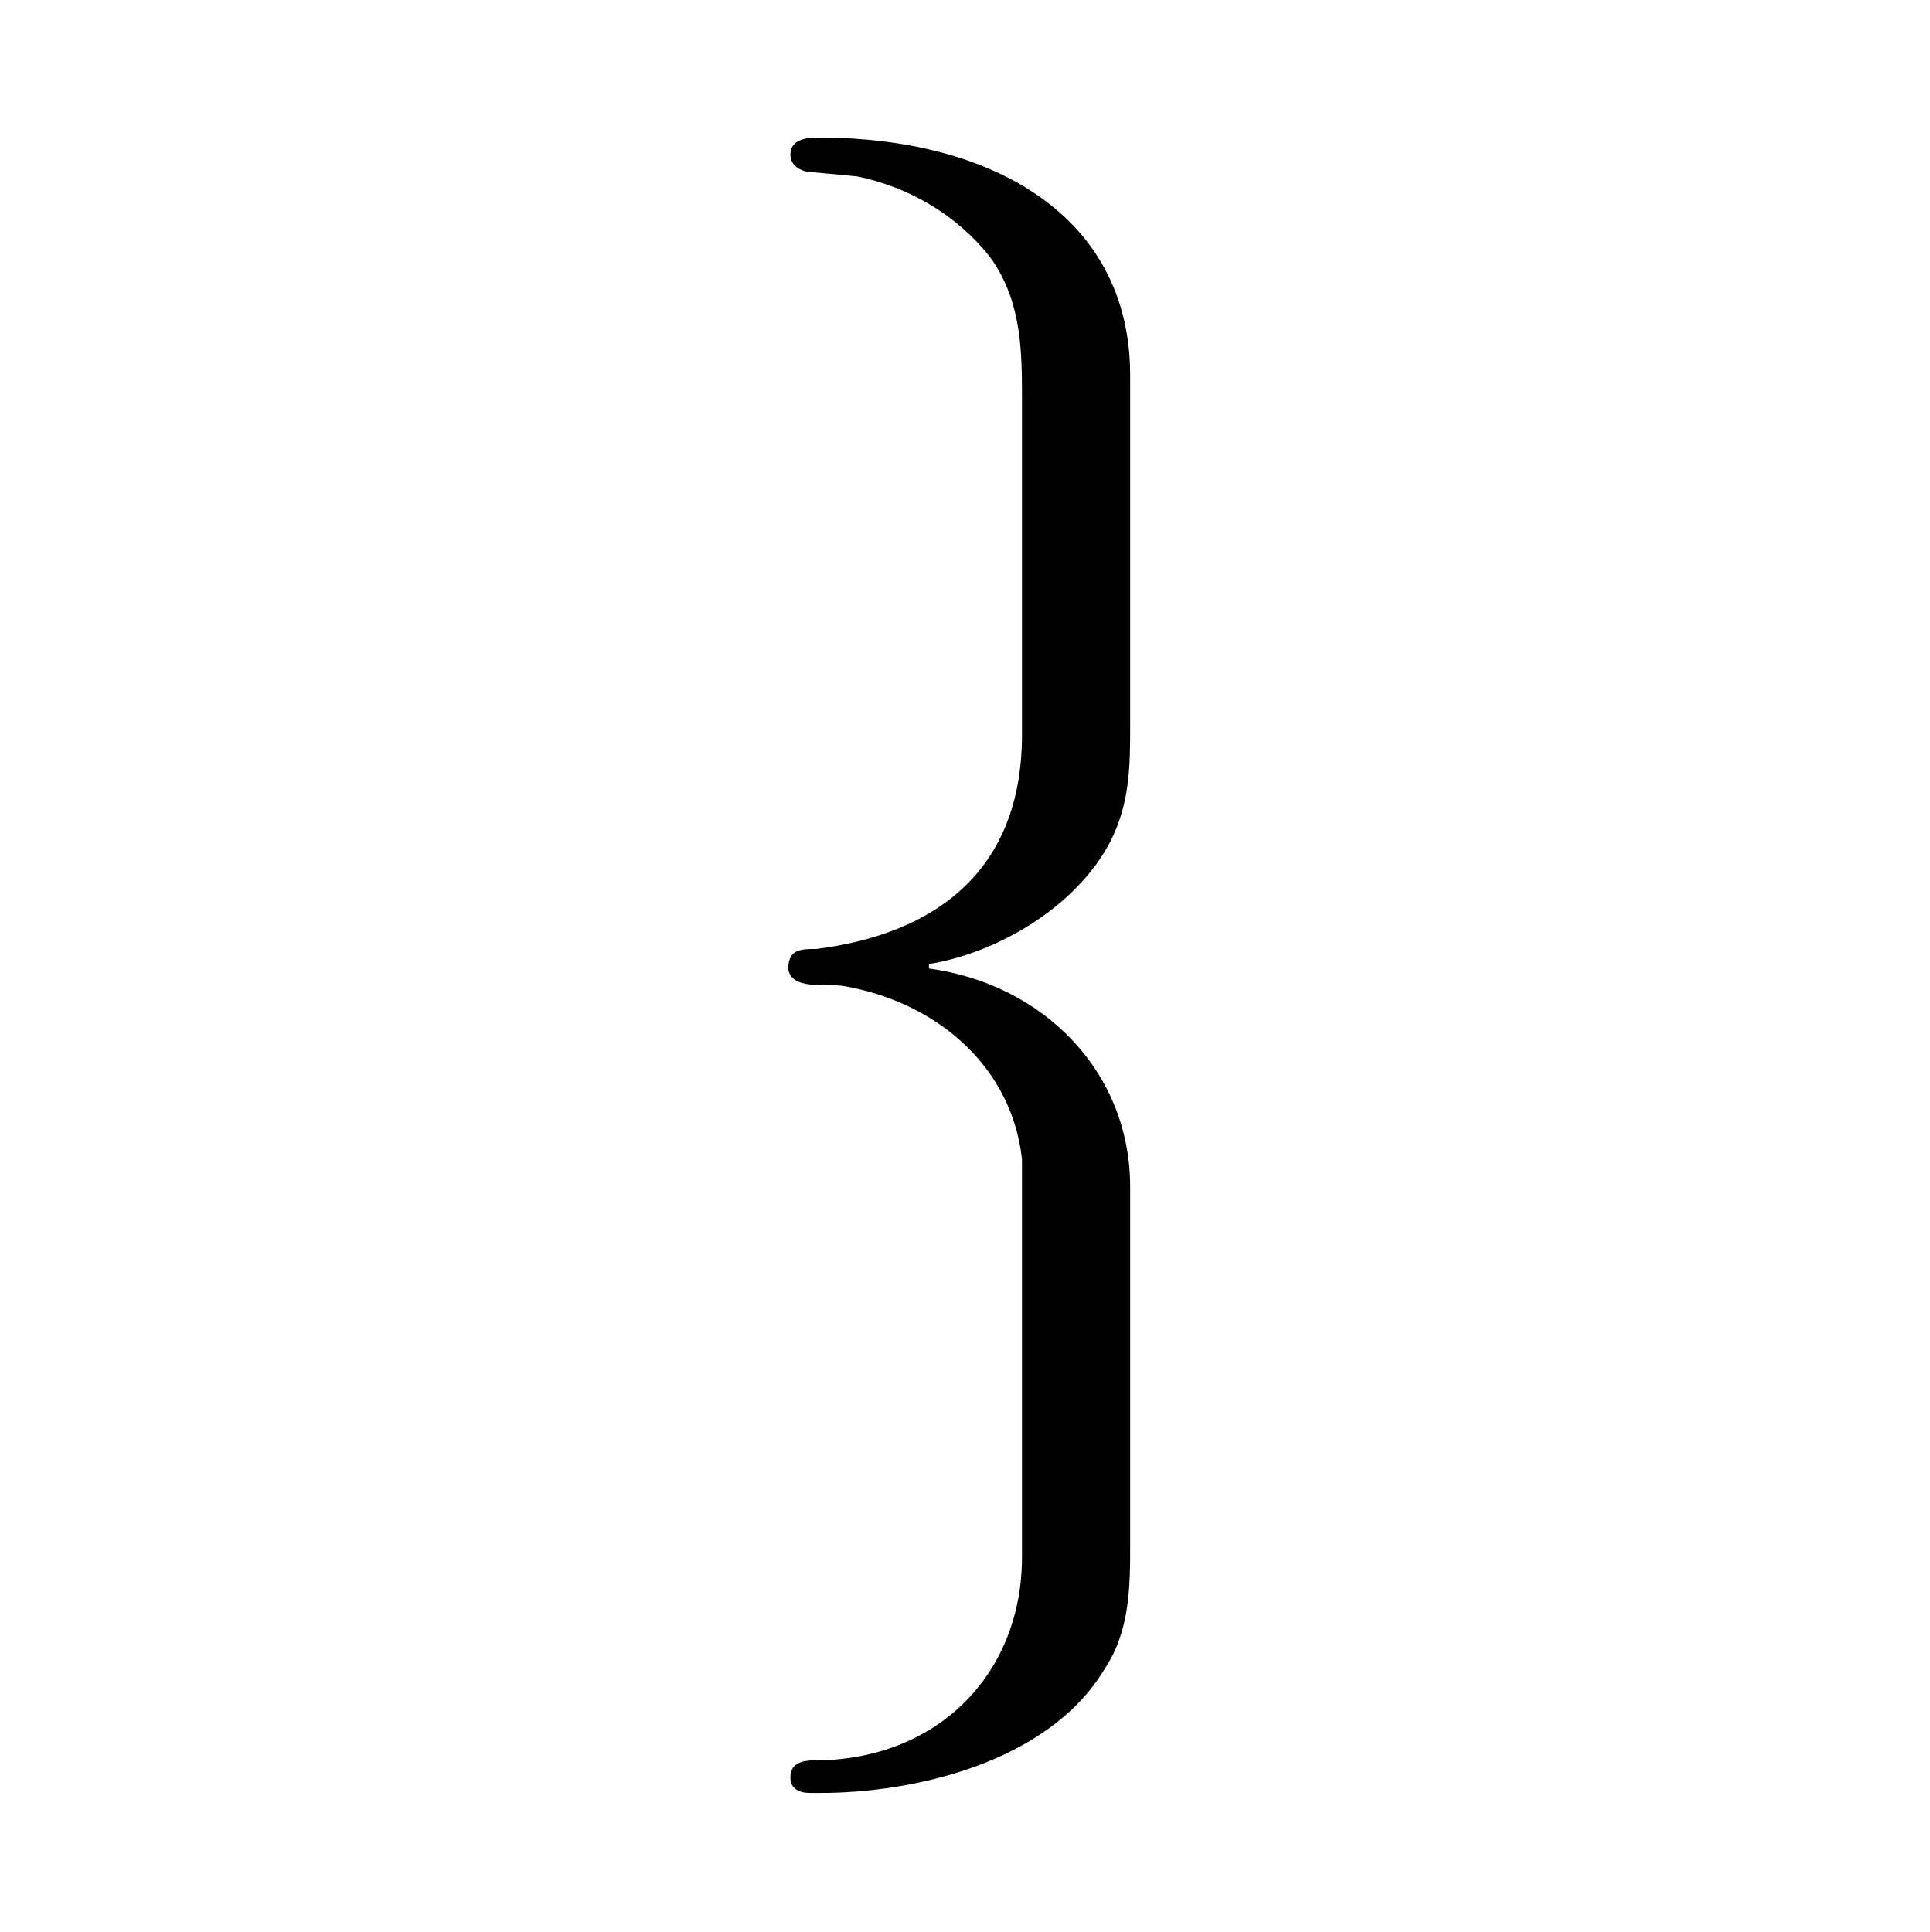
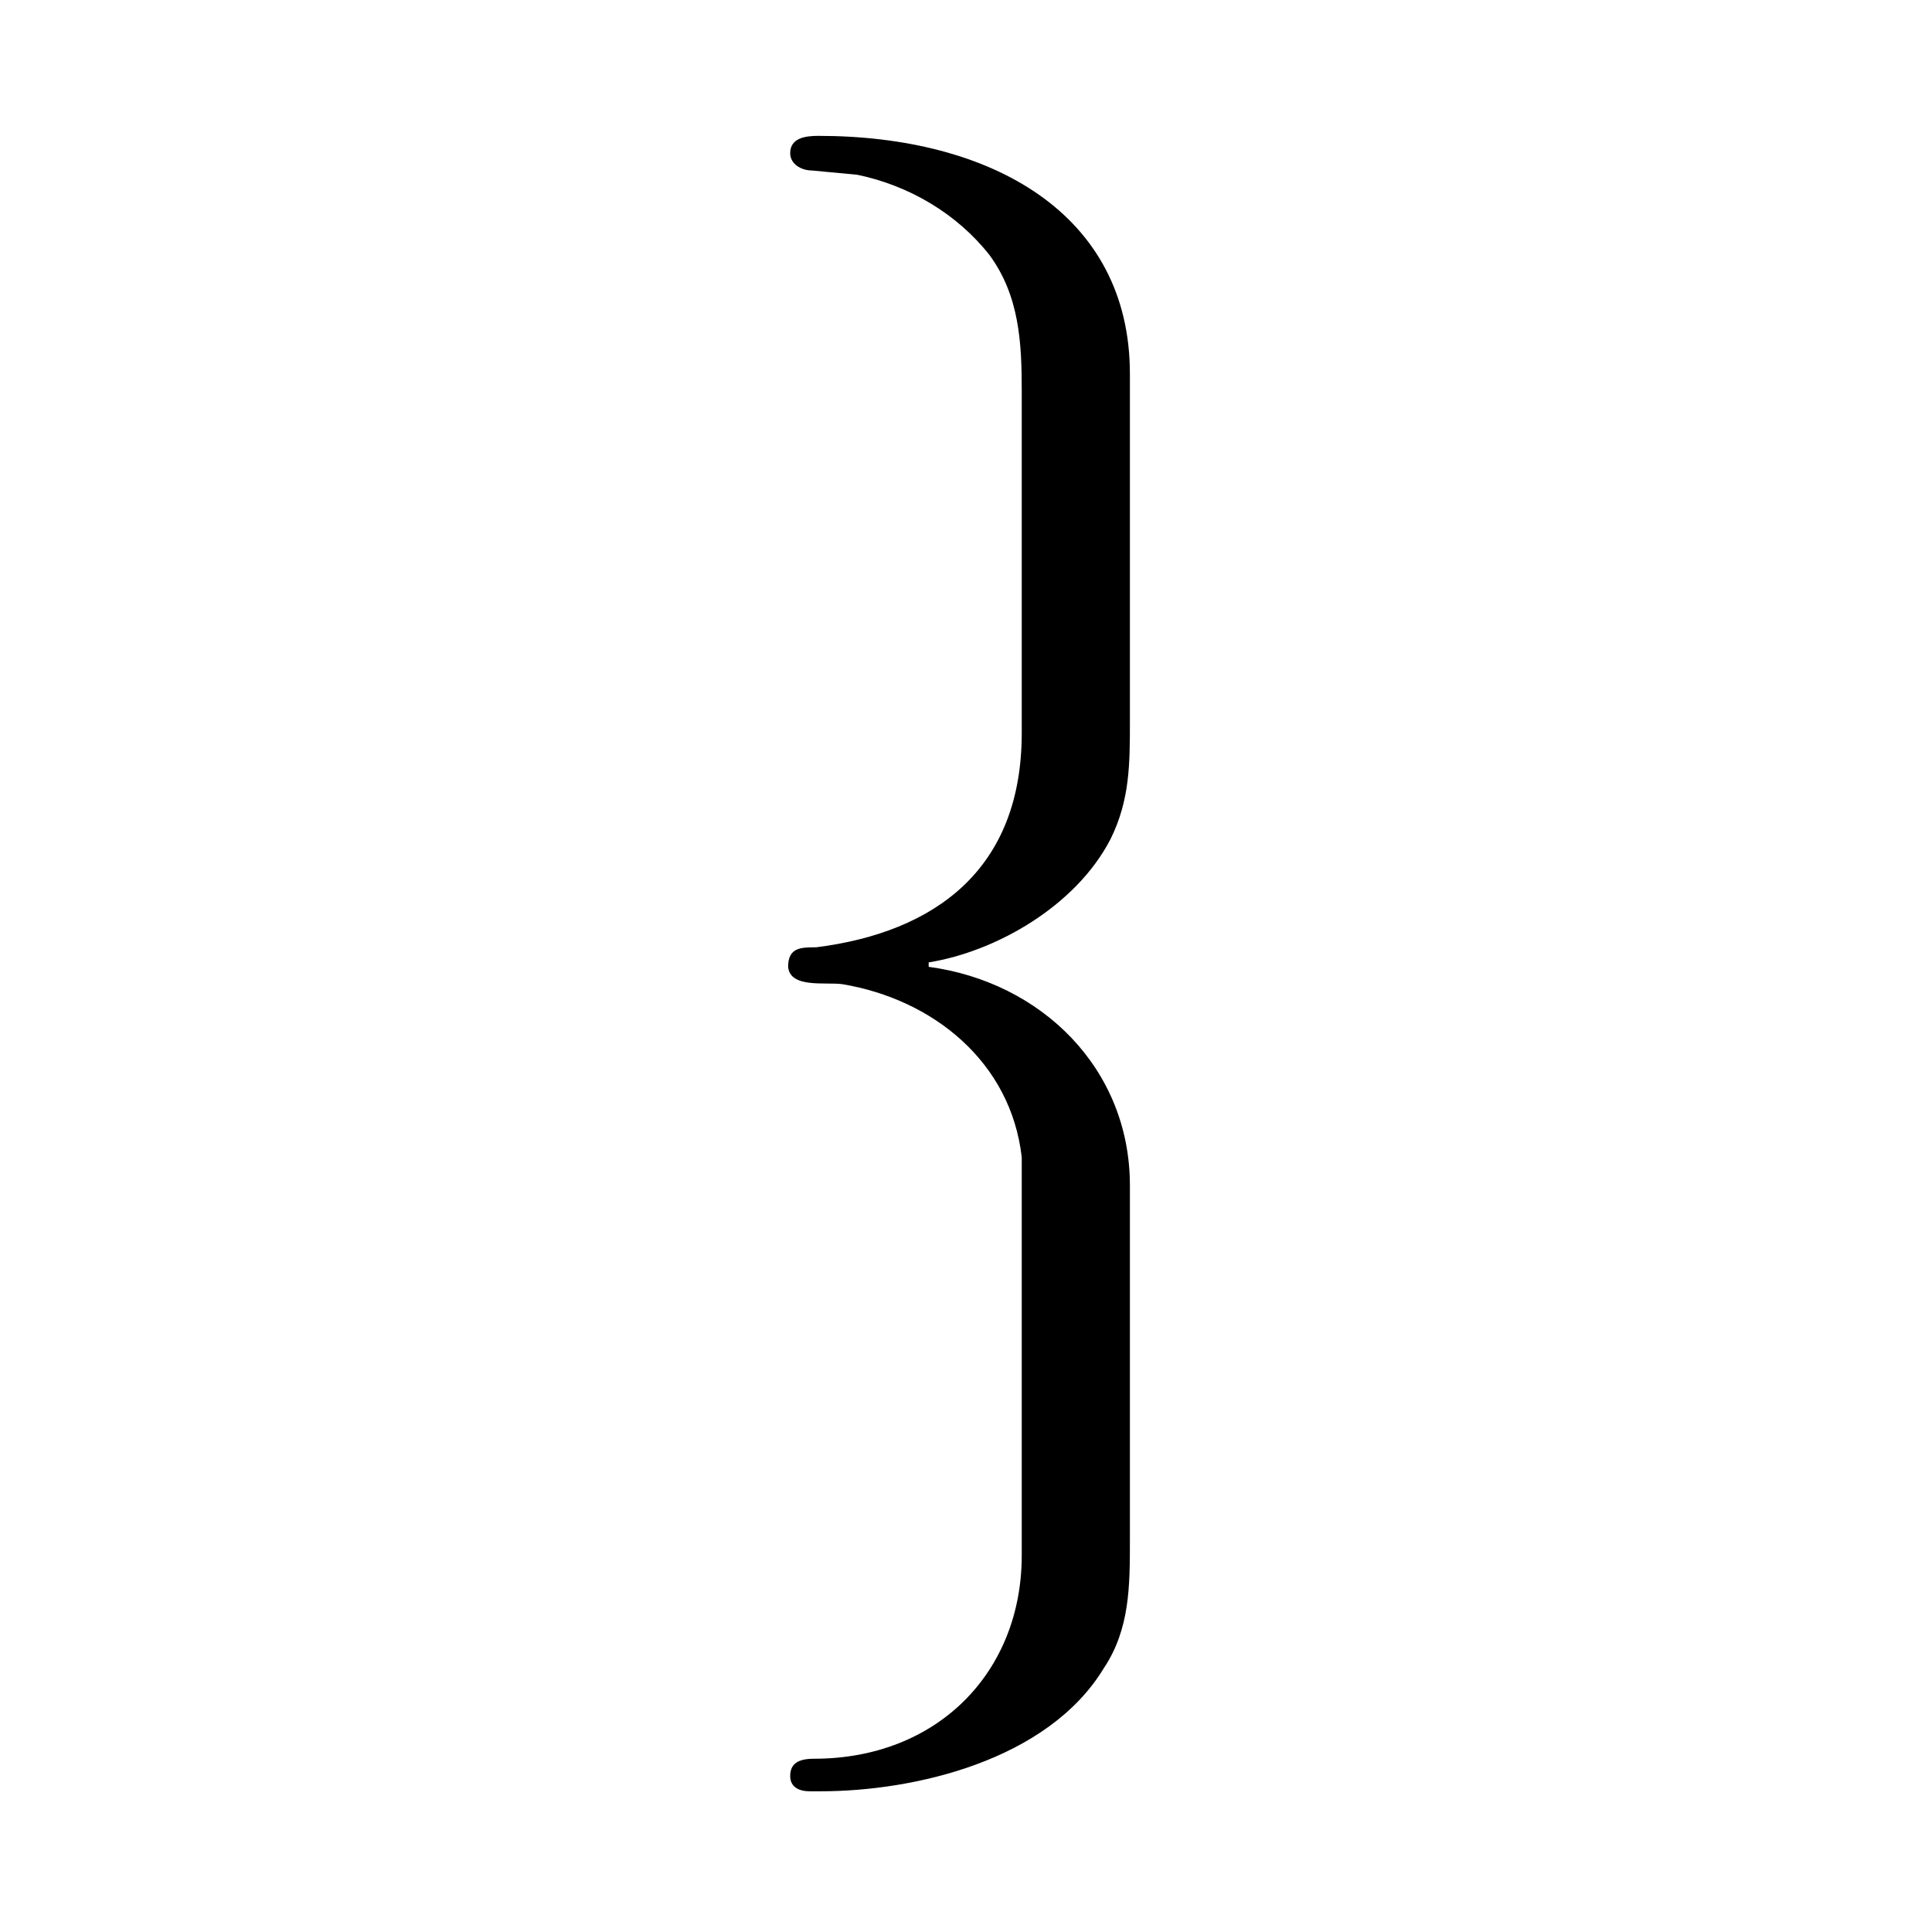
- <svg xmlns="http://www.w3.org/2000/svg" xmlns:xlink="http://www.w3.org/1999/xlink" width="13.93pt" height="13.95pt" viewBox="0 0 13.93 13.95" version="1.1">
+ <svg xmlns="http://www.w3.org/2000/svg" xmlns:xlink="http://www.w3.org/1999/xlink" width="13.92pt" height="13.95pt" viewBox="0 0 13.92 13.95" version="1.1">
  <defs>
    <g>
      <symbol overflow="visible" id="glyph0-0">
        <path style="stroke:none;" d="" />
      </symbol>
      <symbol overflow="visible" id="glyph0-1">
        <path style="stroke:none;" d="M 3.312 1.156 L 3.312 -1.406 C 3.312 -2.25 2.672 -2.875 1.859 -2.984 L 1.859 -3.016 C 2.344 -3.094 2.922 -3.422 3.172 -3.906 C 3.312 -4.188 3.312 -4.453 3.312 -4.75 L 3.312 -7.266 C 3.312 -8.422 2.312 -8.984 1.062 -8.984 C 0.969 -8.984 0.859 -8.969 0.859 -8.859 C 0.859 -8.781 0.938 -8.734 1.016 -8.734 L 1.344 -8.703 C 1.719 -8.625 2.062 -8.422 2.297 -8.125 C 2.516 -7.828 2.531 -7.484 2.531 -7.141 L 2.531 -4.672 C 2.531 -3.688 1.906 -3.234 1.047 -3.125 C 0.938 -3.125 0.844 -3.125 0.844 -2.984 C 0.859 -2.828 1.109 -2.875 1.234 -2.859 C 1.891 -2.75 2.453 -2.297 2.531 -1.609 L 2.531 1.266 C 2.531 2.109 1.922 2.734 1.031 2.734 C 0.922 2.734 0.859 2.766 0.859 2.859 C 0.859 2.938 0.922 2.969 1 2.969 L 1.078 2.969 C 1.75 2.969 2.719 2.75 3.125 2.078 C 3.312 1.797 3.312 1.484 3.312 1.156 Z M 3.312 1.156 " />
      </symbol>
    </g>
  </defs>
  <g id="surface1">
    <g style="fill:rgb(0%,0%,0%);fill-opacity:1;">
-       <use xlink:href="#glyph0-1" x="4.847" y="9.977" />
+       <use xlink:href="#glyph0-1" x="4.847" y="9.965" />
    </g>
  </g>
</svg>
